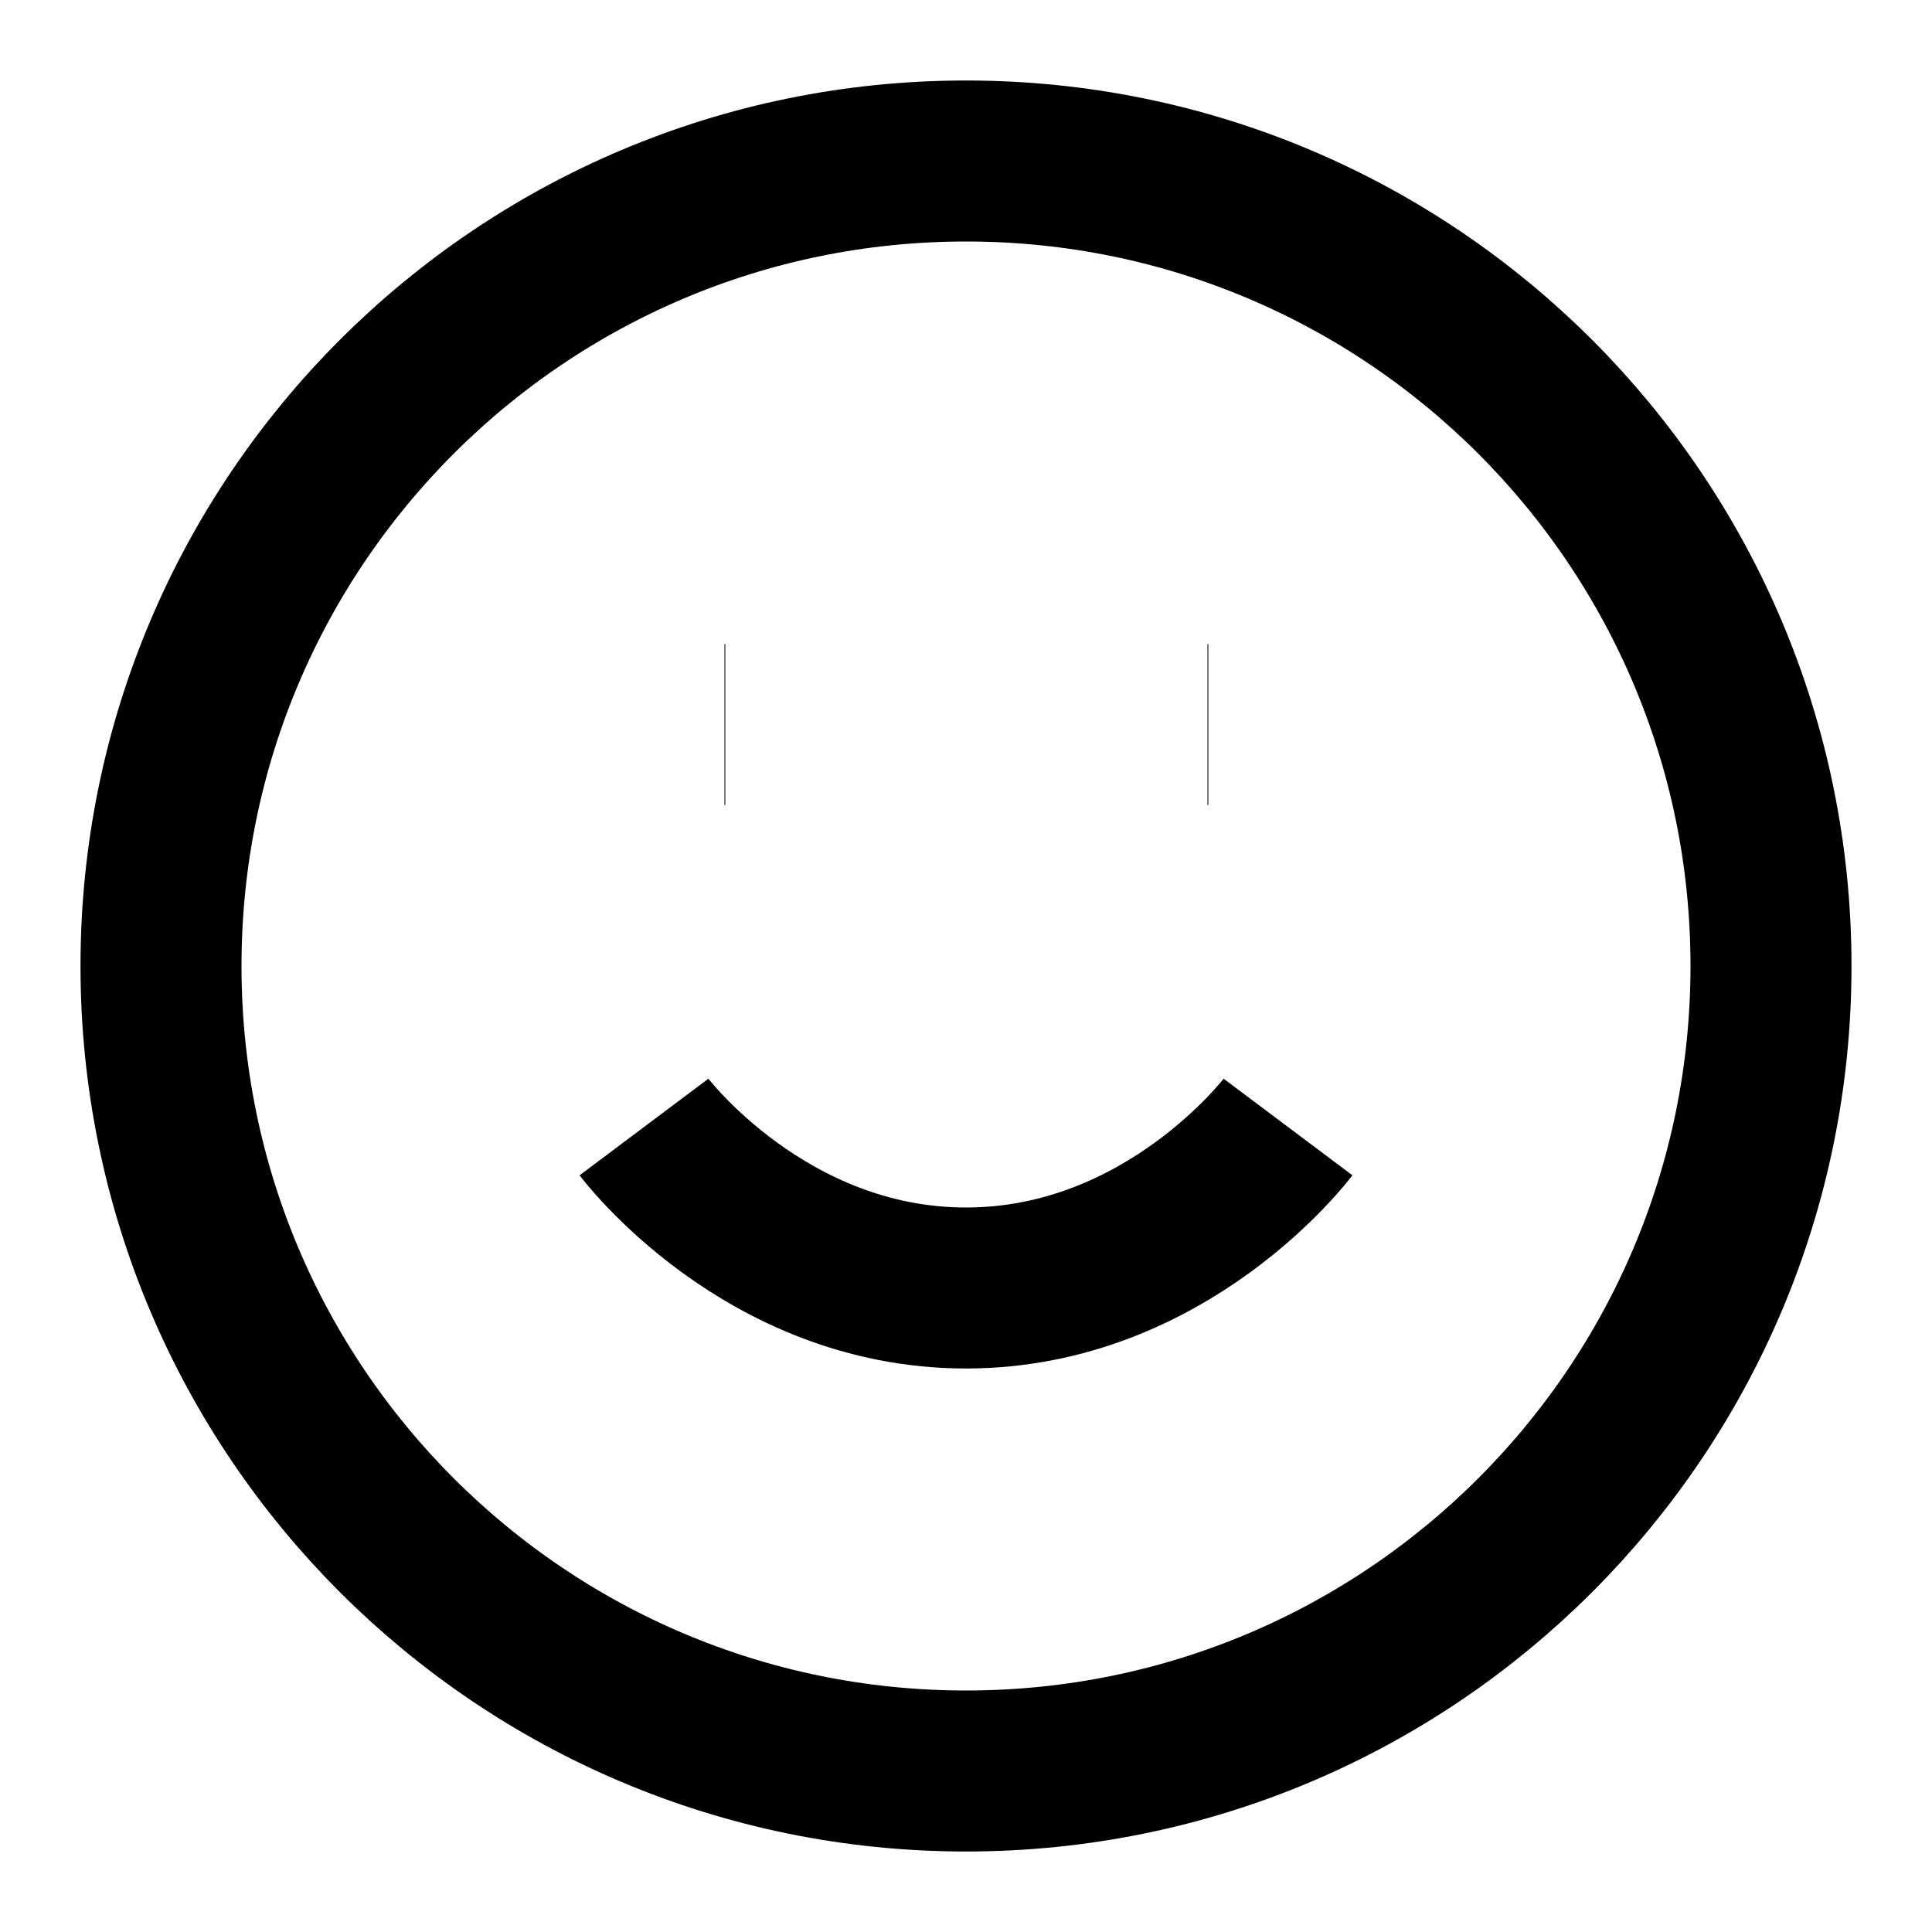
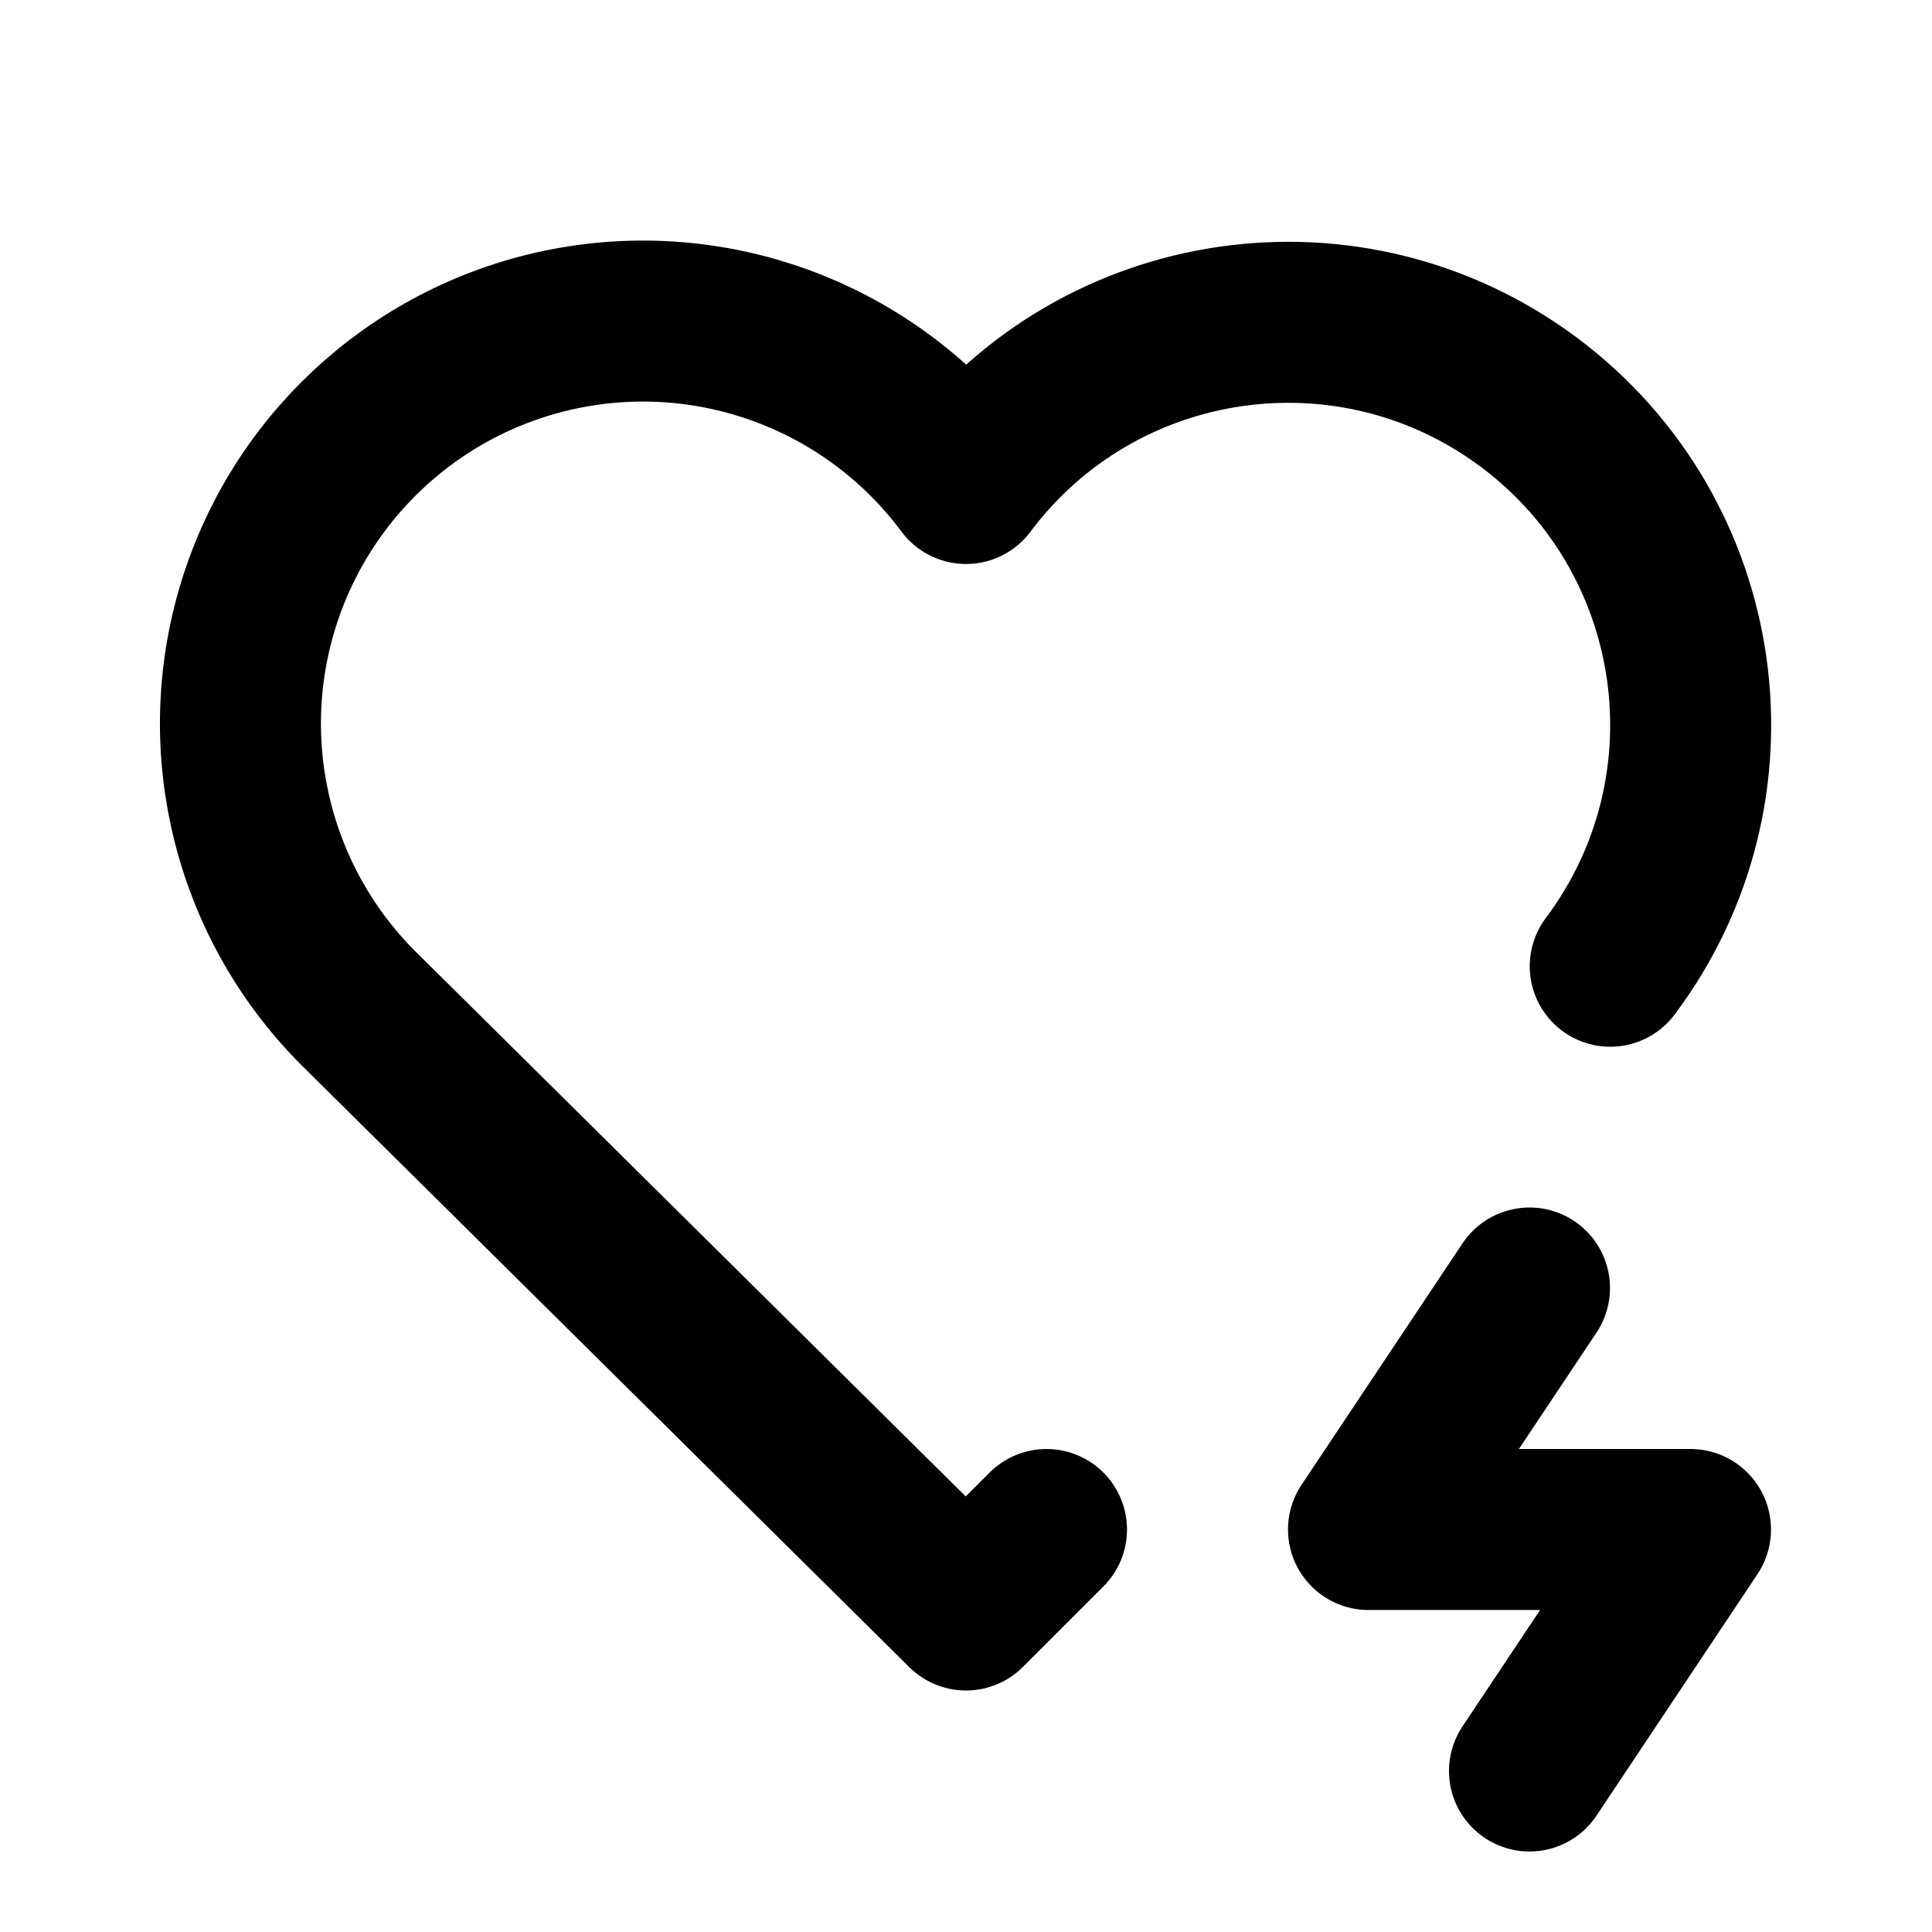
- <svg xmlns="http://www.w3.org/2000/svg" viewBox="0 0 24 24" fill="none" stroke="currentColor" stroke-width="2">
-   <circle cx="12" cy="12" r="10" />
-   <path d="M8 14s1.5 2 4 2 4-2 4-2" />
-   <line x1="9" y1="9" x2="9.01" y2="9" />
-   <line x1="15" y1="9" x2="15.01" y2="9" />
+ <svg xmlns="http://www.w3.org/2000/svg" viewBox="0 0 24 24" fill="none" stroke="currentColor" stroke-width="2" stroke-linecap="round" stroke-linejoin="round">
+   <path stroke="none" d="M0 0h24v24H0z" fill="none" />
+   <path d="M13 19l-1 1l-7.5 -7.428a5 5 0 1 1 7.5 -6.566a5 5 0 0 1 8.003 5.997" />
+   <path d="M19 16l-2 3h4l-2 3" />
</svg>
